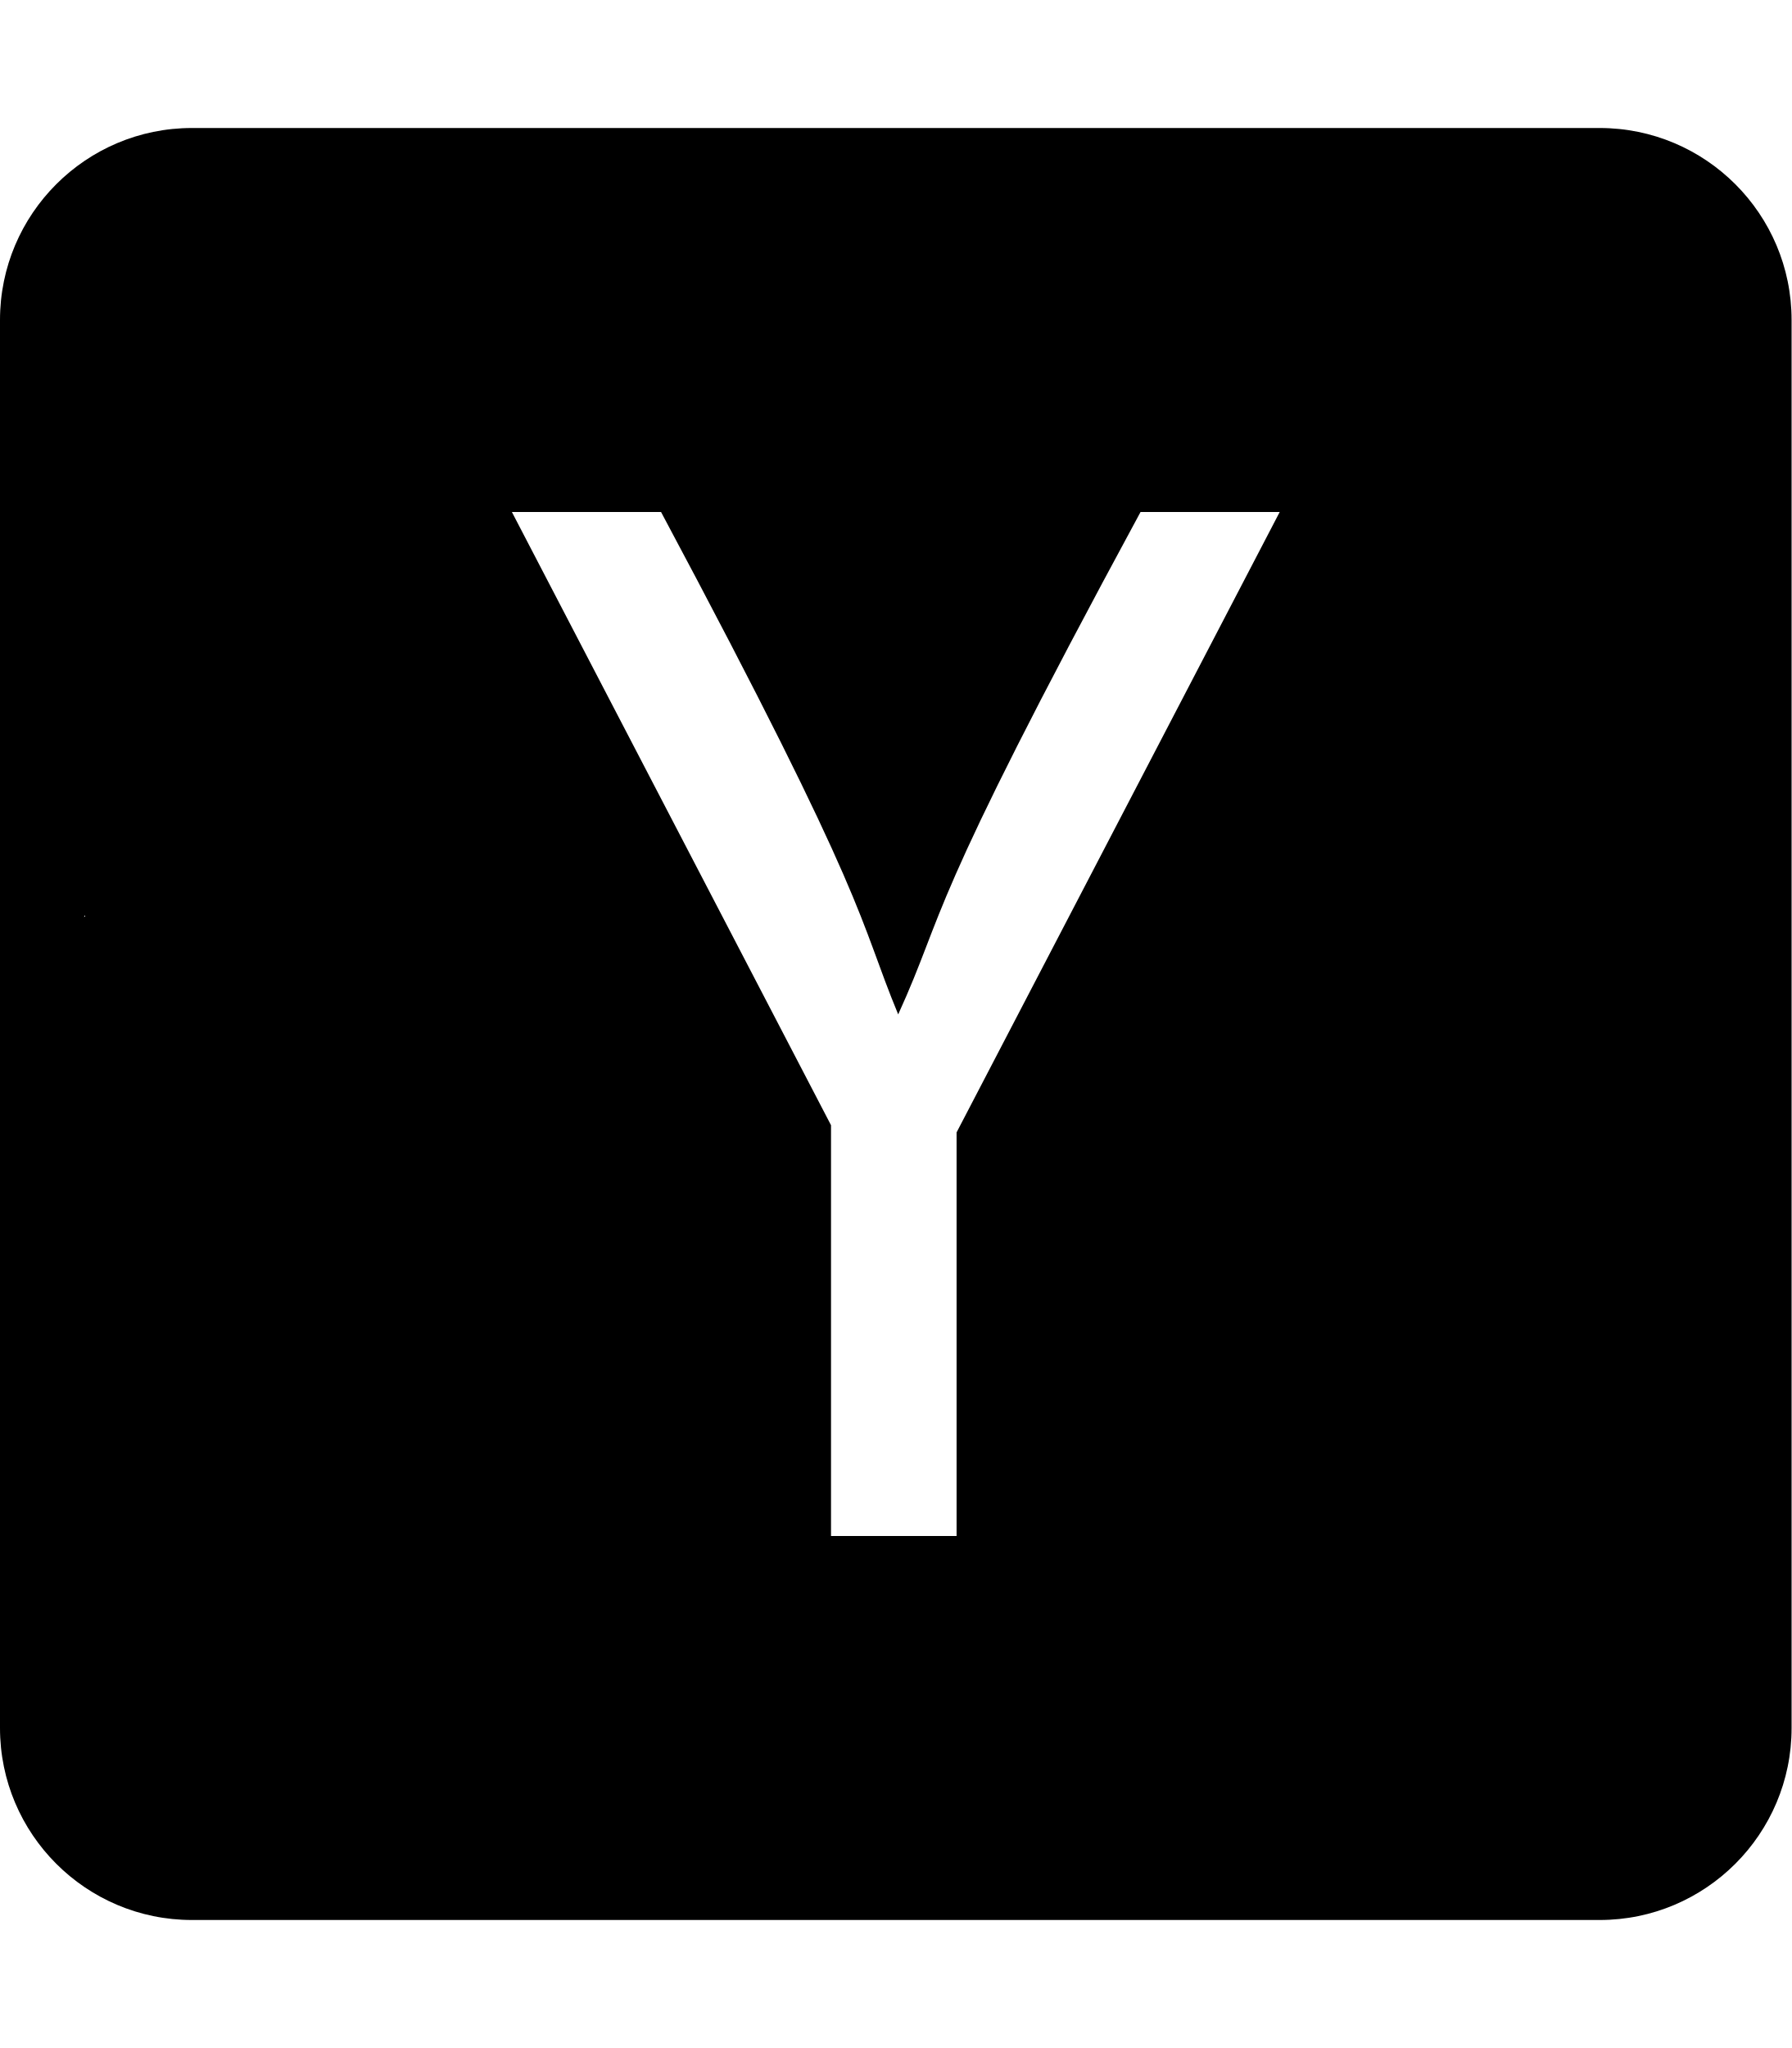
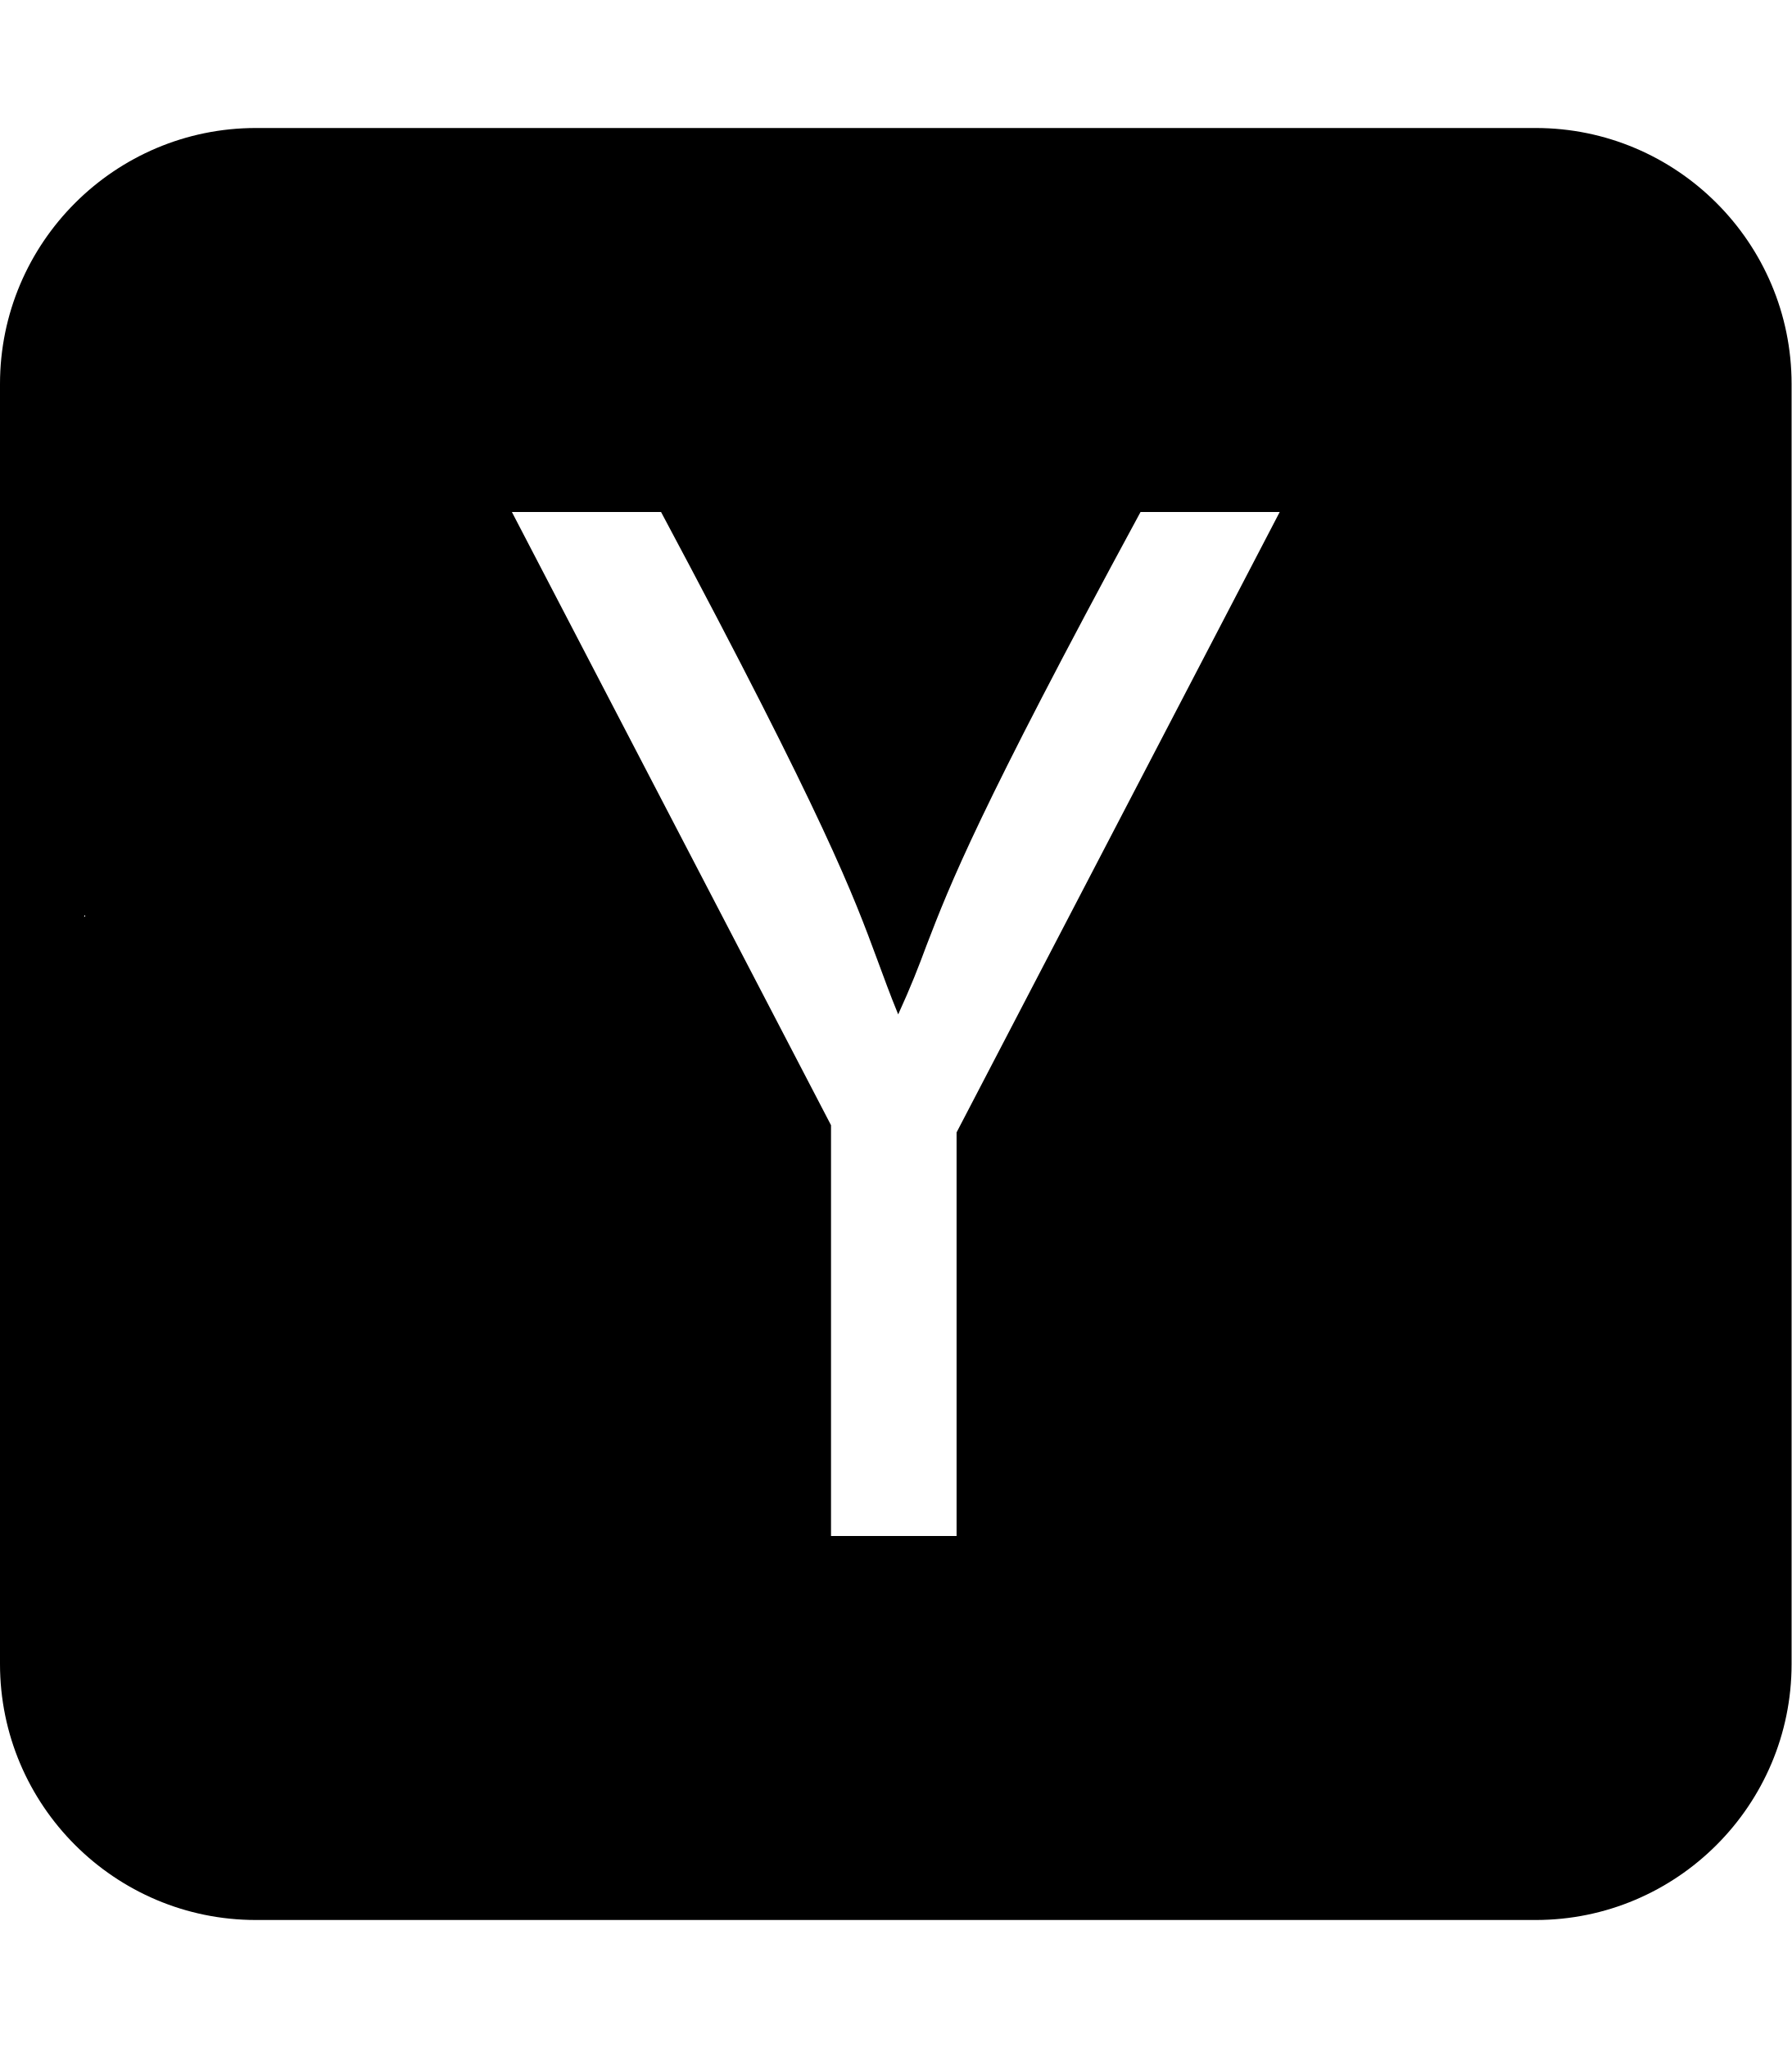
<svg xmlns="http://www.w3.org/2000/svg" viewBox="0 0 448 512">
-   <path d="M400 32H48C21.5 32 0 53.5 0 80v352c0 26.5 21.5 48 48 48h352c26.5 0 48-21.5 48-48V80c0-26.5-21.5-48-48-48zM21.2 229.2H21c.1-.1.2-.3.3-.4 0 .1 0 .3-.1.4zm218 53.9V384h-31.4V281.3L128 128h37.3c52.5 98.3 49.2 101.2 59.3 125.6 12.3-27 5.8-24.4 60.6-125.6H320l-80.8 155.1z" />
+   <path fill="currentColor" d="M448 96c0-35.3-28.7-64-64-64L64 32C28.7 32 0 60.7 0 96L0 416c0 35.3 28.7 64 64 64l320 0c35.3 0 64-28.7 64-64l0-320zM21 229.2s.1-.1 .1-.2 .1-.2 .2-.2c0 .1 0 .3-.1 .4l-.2 0zM239.2 384l-31.4 0 0-102.7-79.8-153.3 37.3 0c41.5 77.7 48.1 95.8 54.1 112 1.6 4.3 3.1 8.5 5.2 13.6 3.2-7 5.1-11.9 7.1-17.3 5.9-15.3 12.8-33.2 53.5-108.3l34.8 0-80.8 155.1 0 100.9z" />
</svg>
